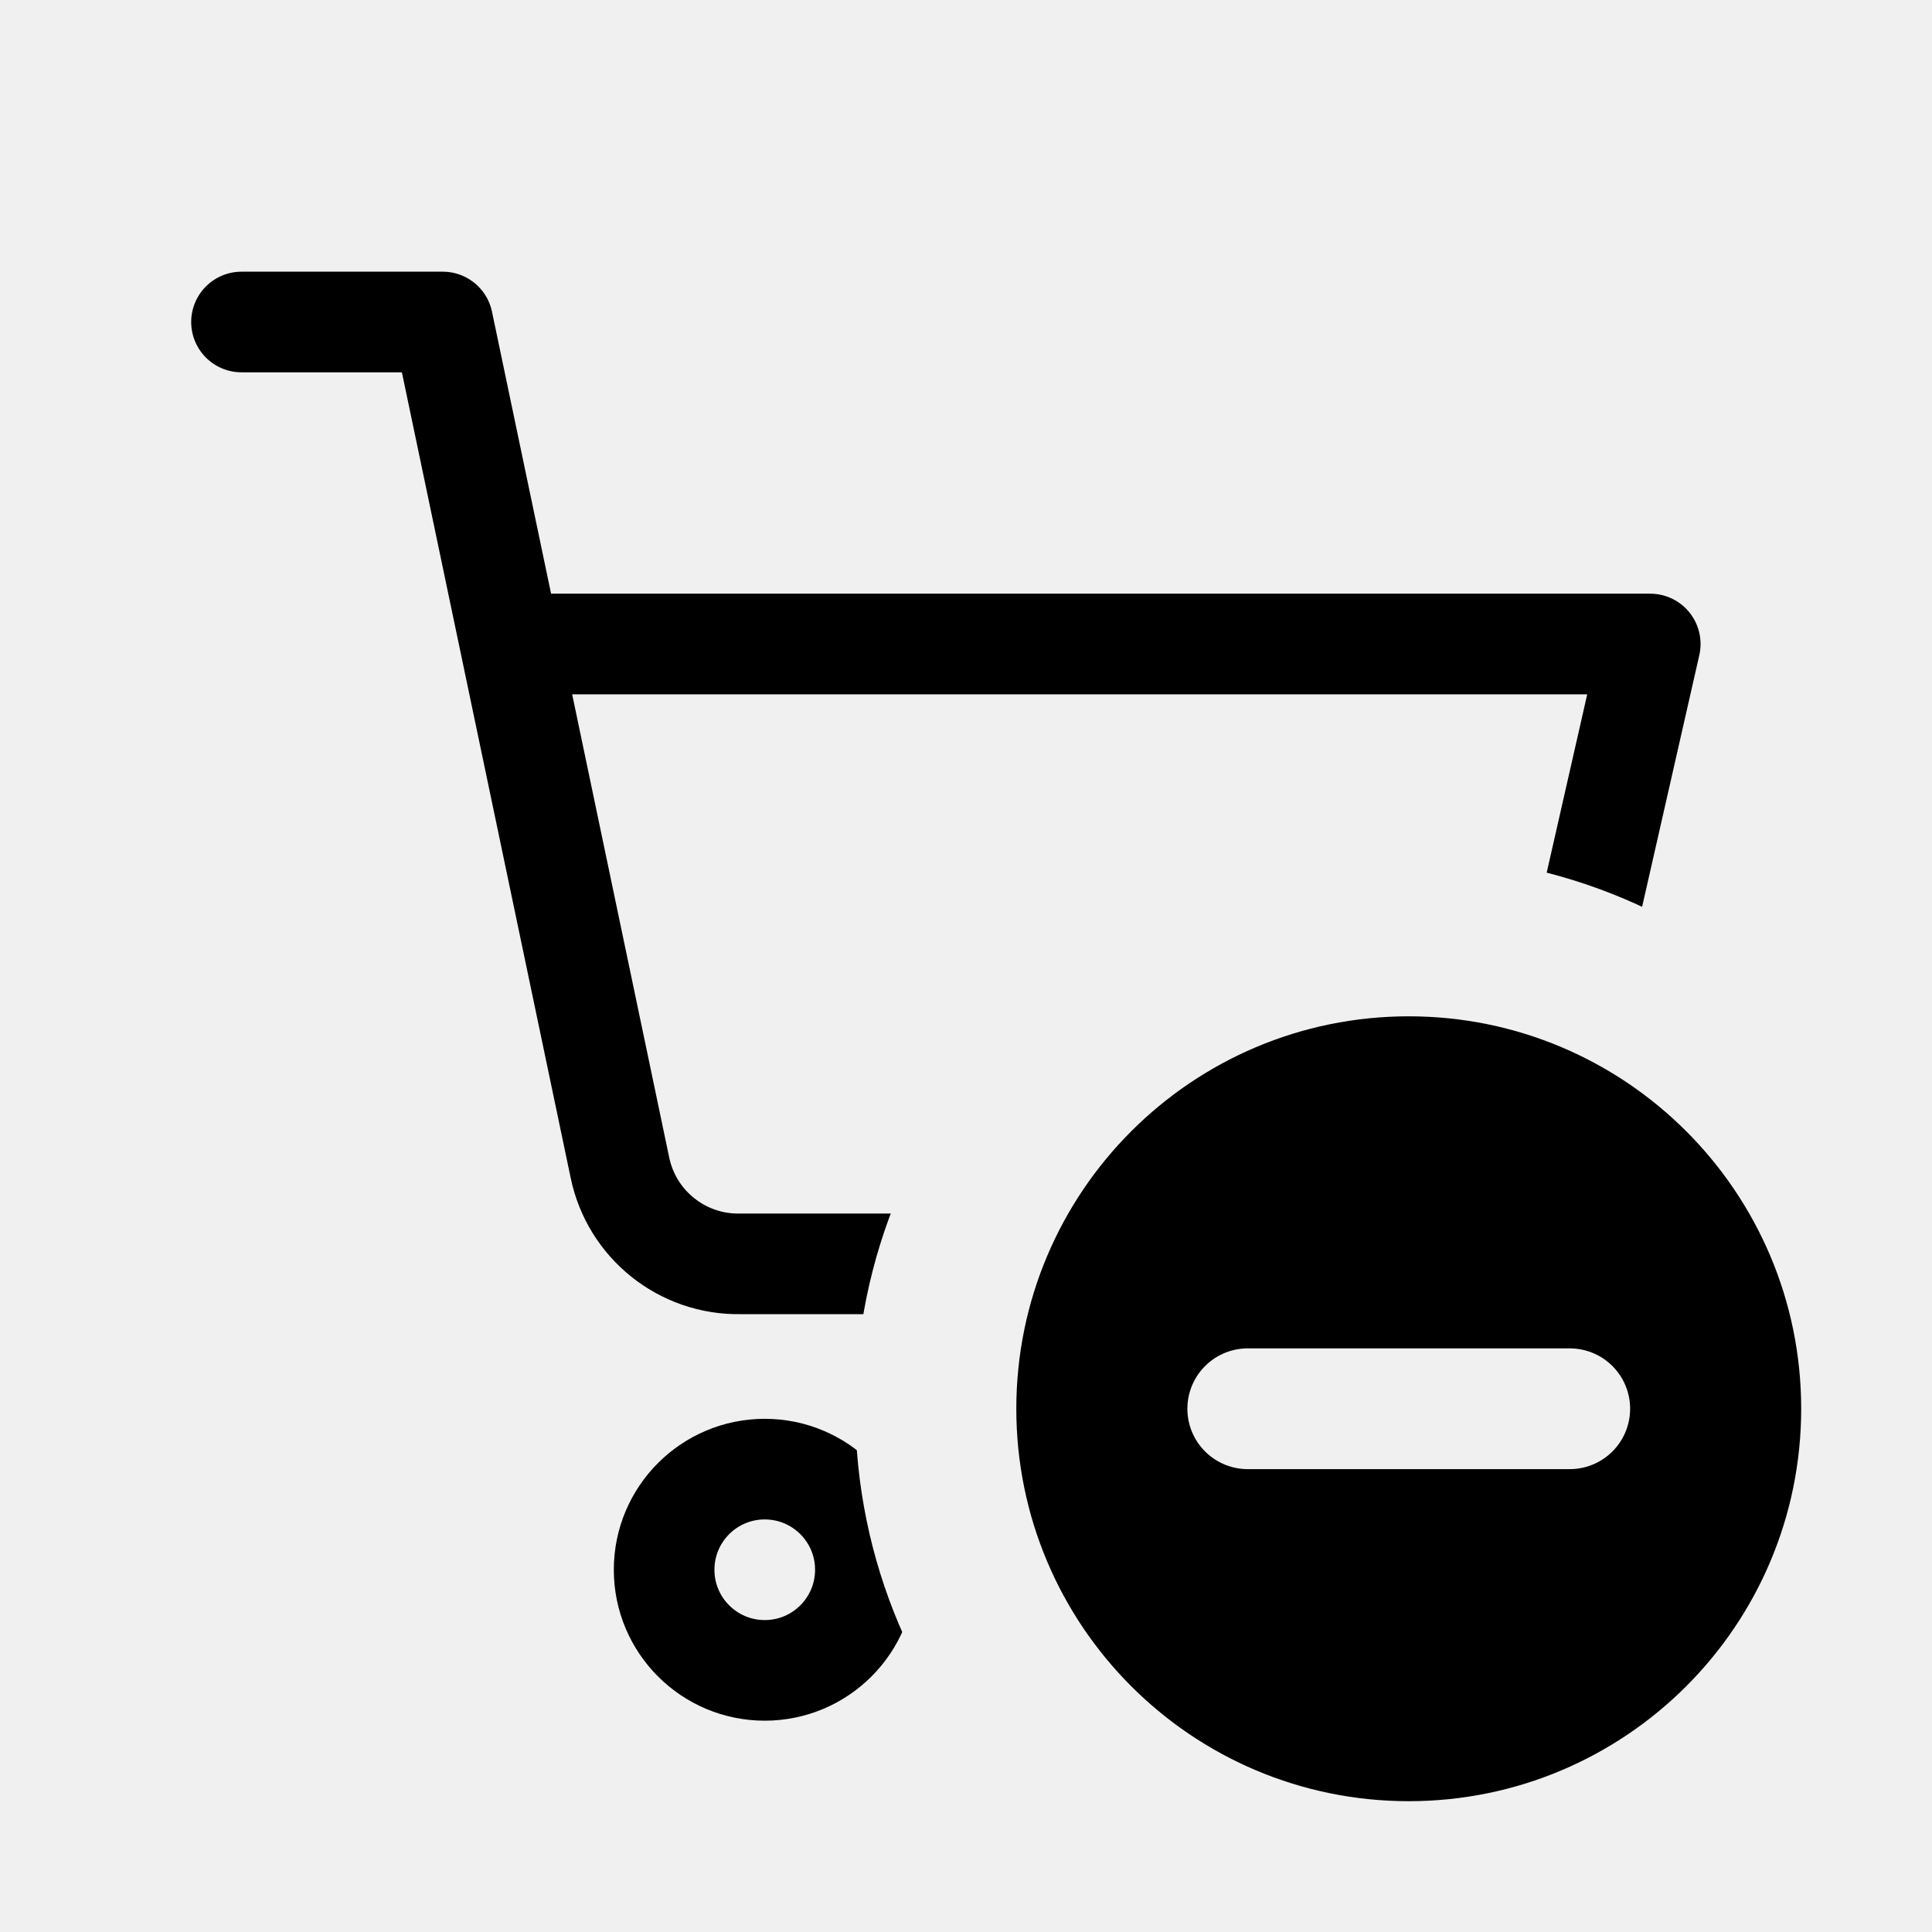
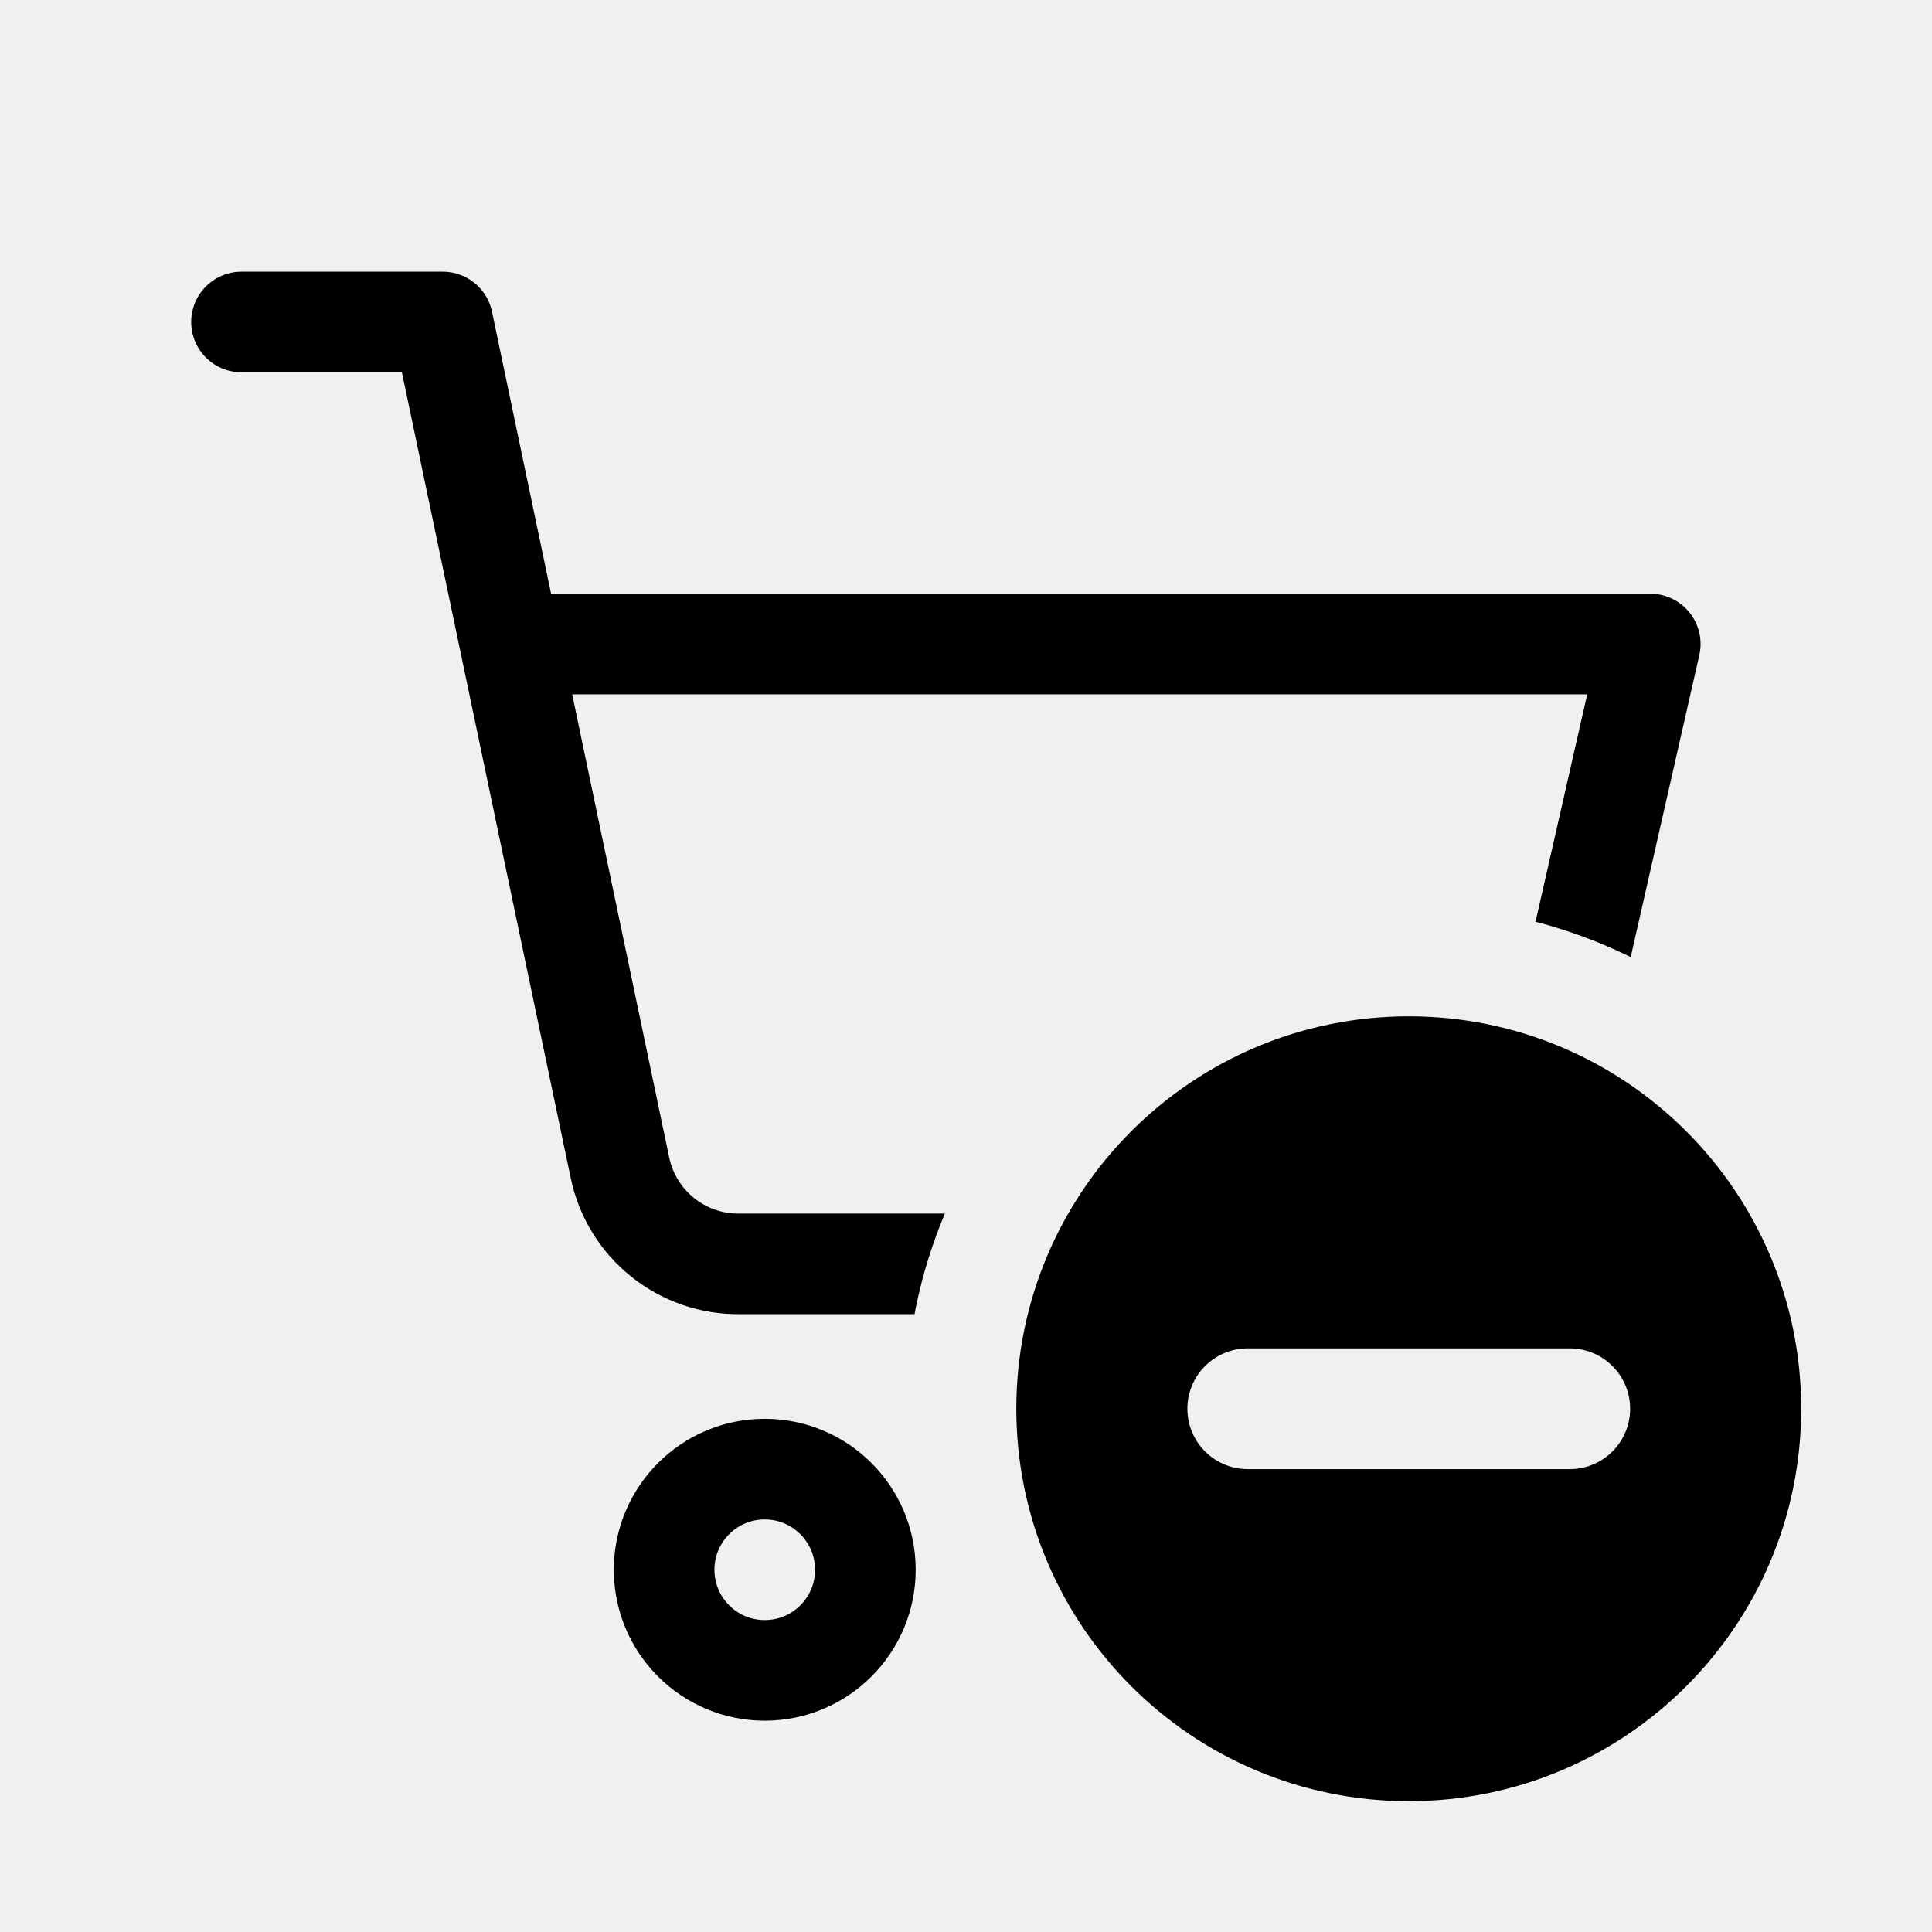
<svg xmlns="http://www.w3.org/2000/svg" viewBox="0 0 24 24" fill="none" stroke="currentColor" stroke-width="1.25" stroke-linecap="round" stroke-linejoin="round">
  <mask id="ff-cart-minus">
-     <path d="M0 0h24v24H0z" fill="#fff" />
-     <path d="M11.25 17.5a6.25 6.25 0 1 0 12.5 0a6.25 6.25 0 1 0 -12.5 0z" fill="#000" />
+     <path d="M0 0h24v24H0z" fill="#fff" stroke="none" />
+     <path d="M11.25 17.5a6.25 6.25 0 1 0 12.5 0a6.25 6.25 0 1 0 -12.5 0z" fill="#000" stroke="none" />
  </mask>
  <g mask="url(#ff-cart-minus)">
    <path d="M3 4h2.5l2.2 10.5a1.5 1.5 0 0 0 1.5 1.2h8.3a1.5 1.5 0 0 0 1.5-1.1L20.5 8H6.5" />
    <circle cx="9.5" cy="19.5" r="1.25" />
    <circle cx="17" cy="19.5" r="1.25" />
  </g>
  <mask id="ff-cart-minus-b">
-     <path d="M0 0h24v24H0z" fill="#fff" />
+     <path d="M0 0h24v24H0z" fill="#fff" stroke="none" />
    <path d="M15.5 17.5h4" fill="none" stroke="#000" stroke-width="1.5" stroke-linecap="round" stroke-linejoin="round" />
  </mask>
  <g mask="url(#ff-cart-minus-b)">
    <circle cx="17.5" cy="17.5" r="4.25" fill="currentColor" />
  </g>
</svg>
